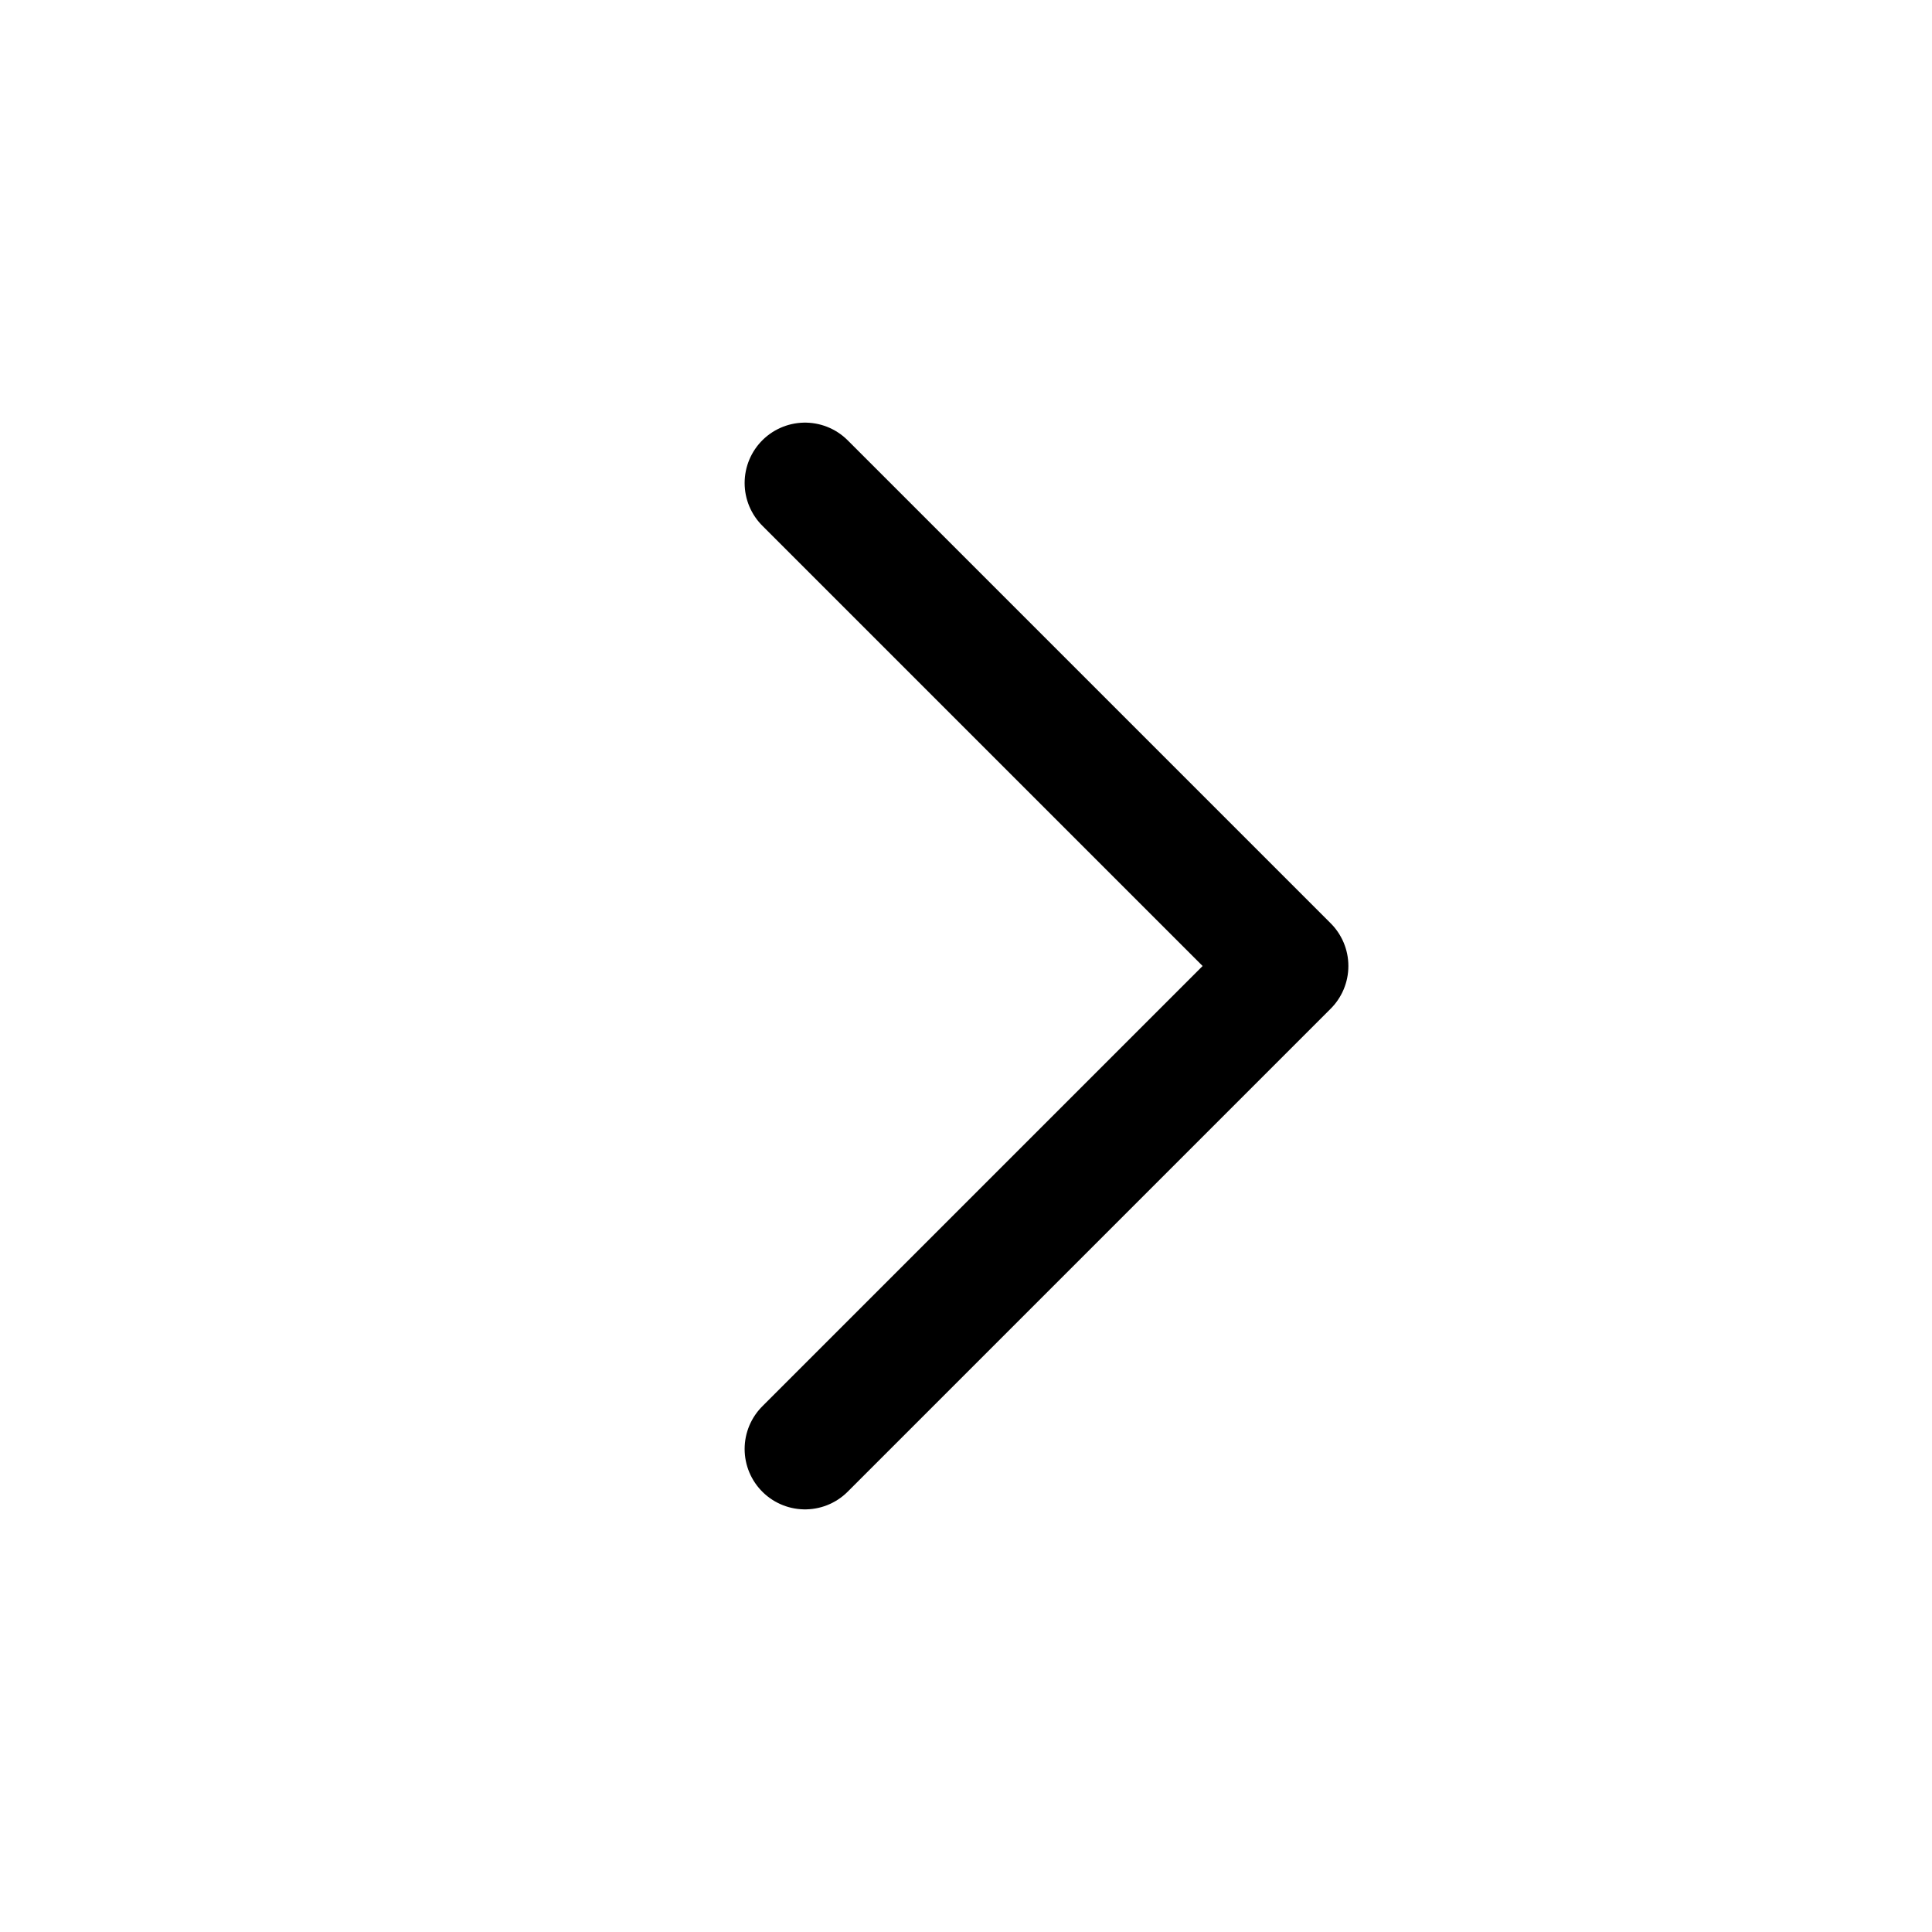
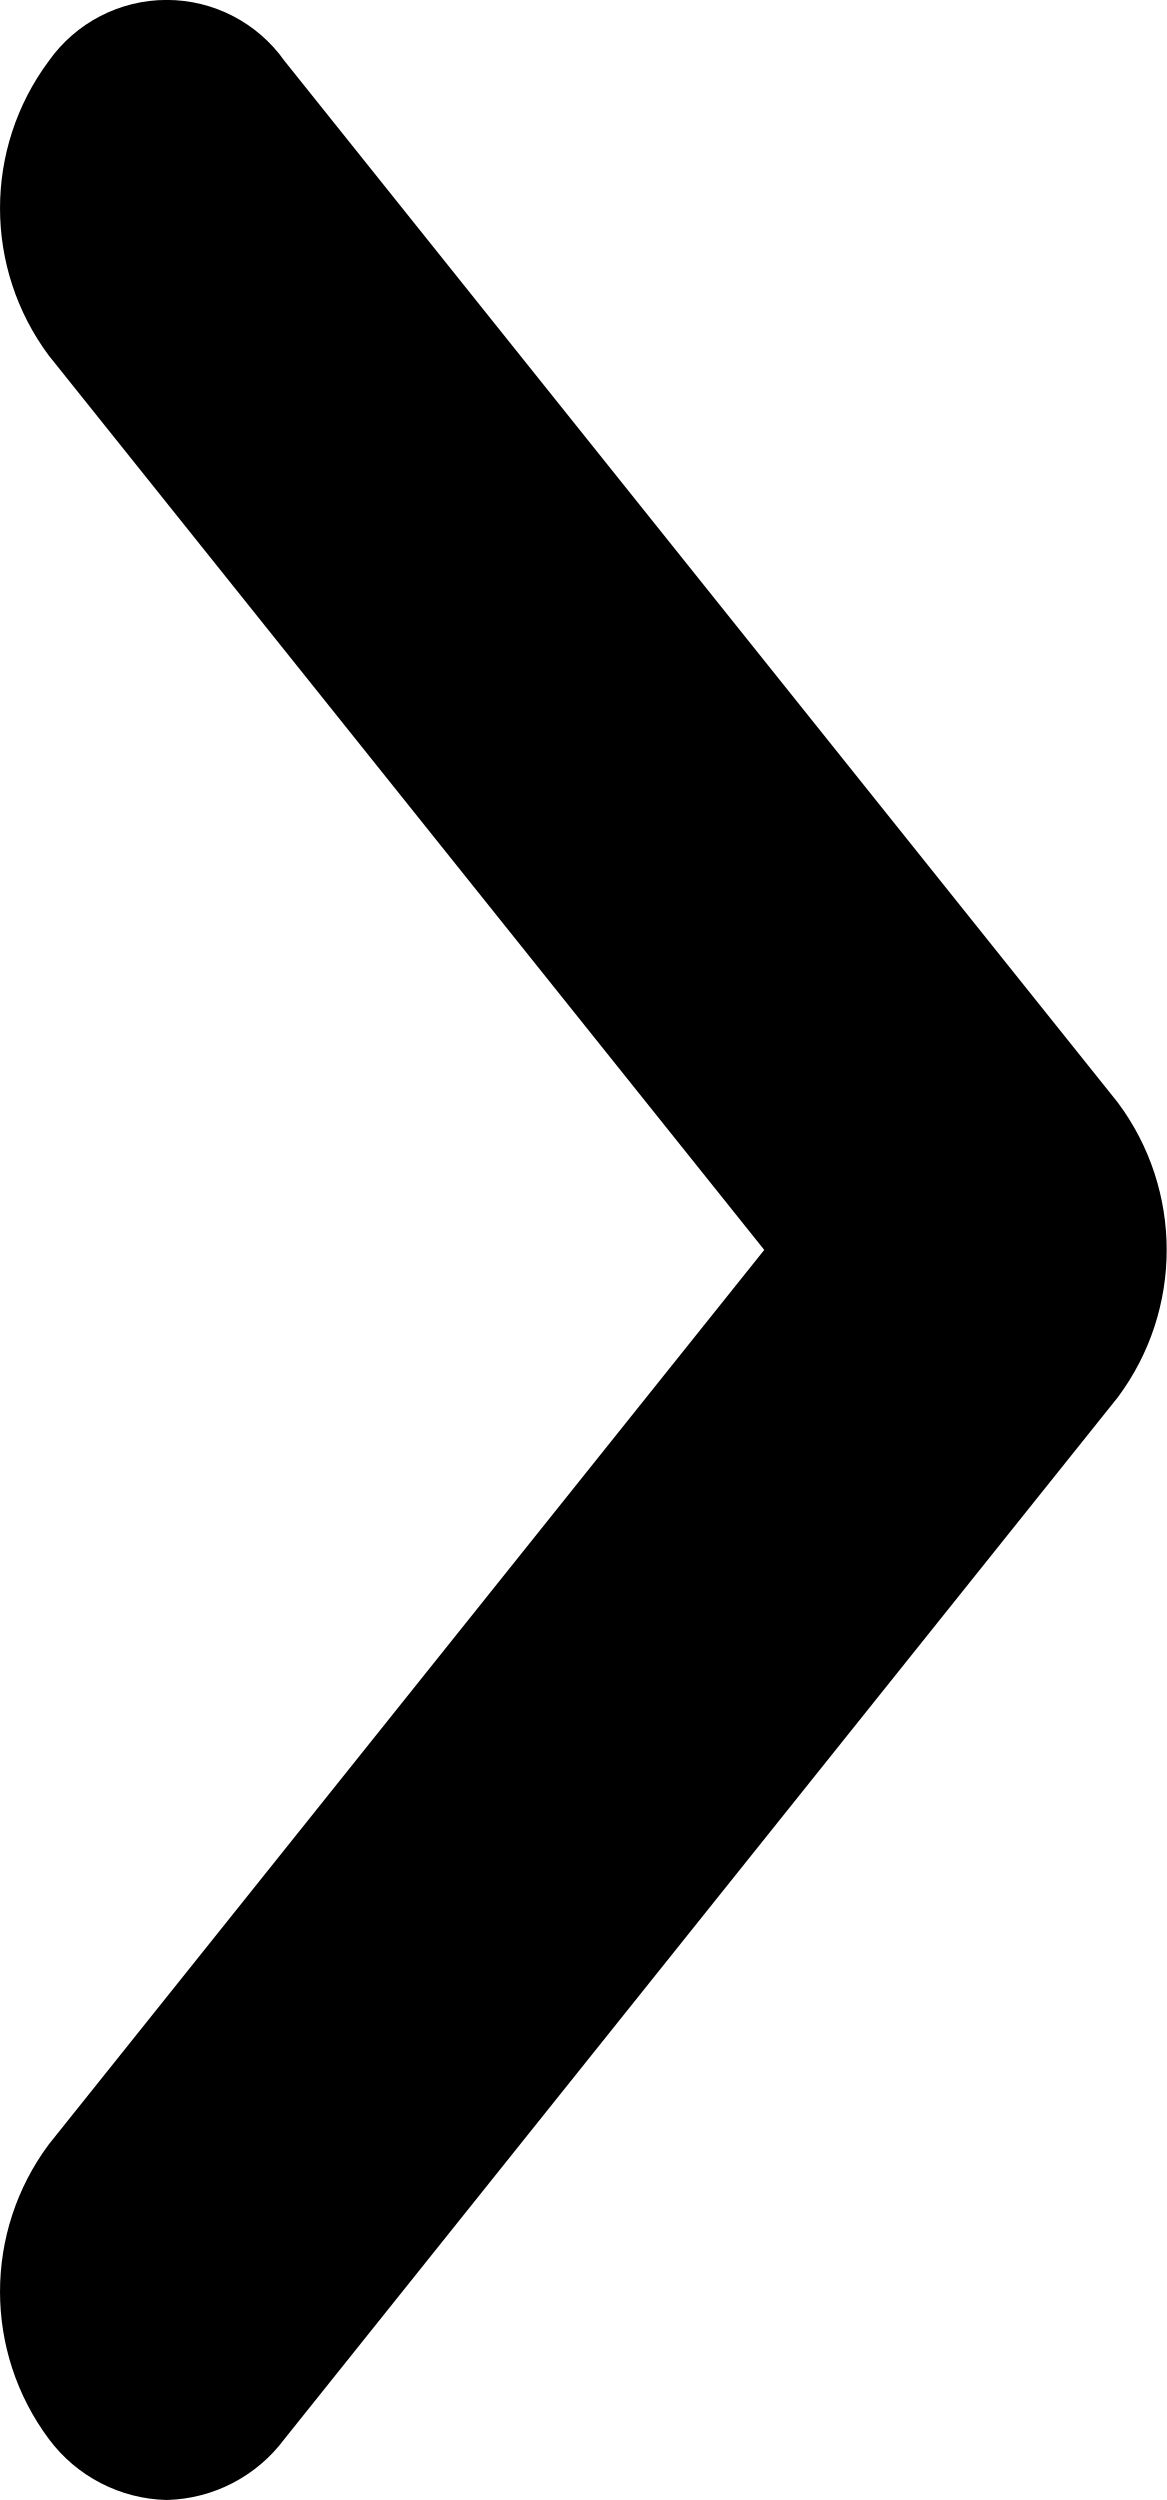
- <svg xmlns="http://www.w3.org/2000/svg" width="24" height="24" viewBox="0 0 24 24">
-   <path d="m10 6 6 6-6 6" stroke="currentColor" stroke-width="1.5" fill="none" fill-rule="evenodd" stroke-linecap="round" stroke-linejoin="round" />
+ <svg xmlns="http://www.w3.org/2000/svg" width="14" height="30" viewBox="0 0 14 30" fill="currentColor">
+   <path d="M2308 1073a1.815 1.815 0 0 1-1.414-.732 2.961 2.961 0 0 1 0-3.536l8.585-10.733-8.585-10.732a2.961 2.961 0 0 1 0-3.536 1.732 1.732 0 0 1 2.828 0l10 12.5a2.959 2.959 0 0 1 0 3.536l-10 12.5a1.816 1.816 0 0 1-1.414.733z" transform="translate(-2306 -1043)" />
</svg>
